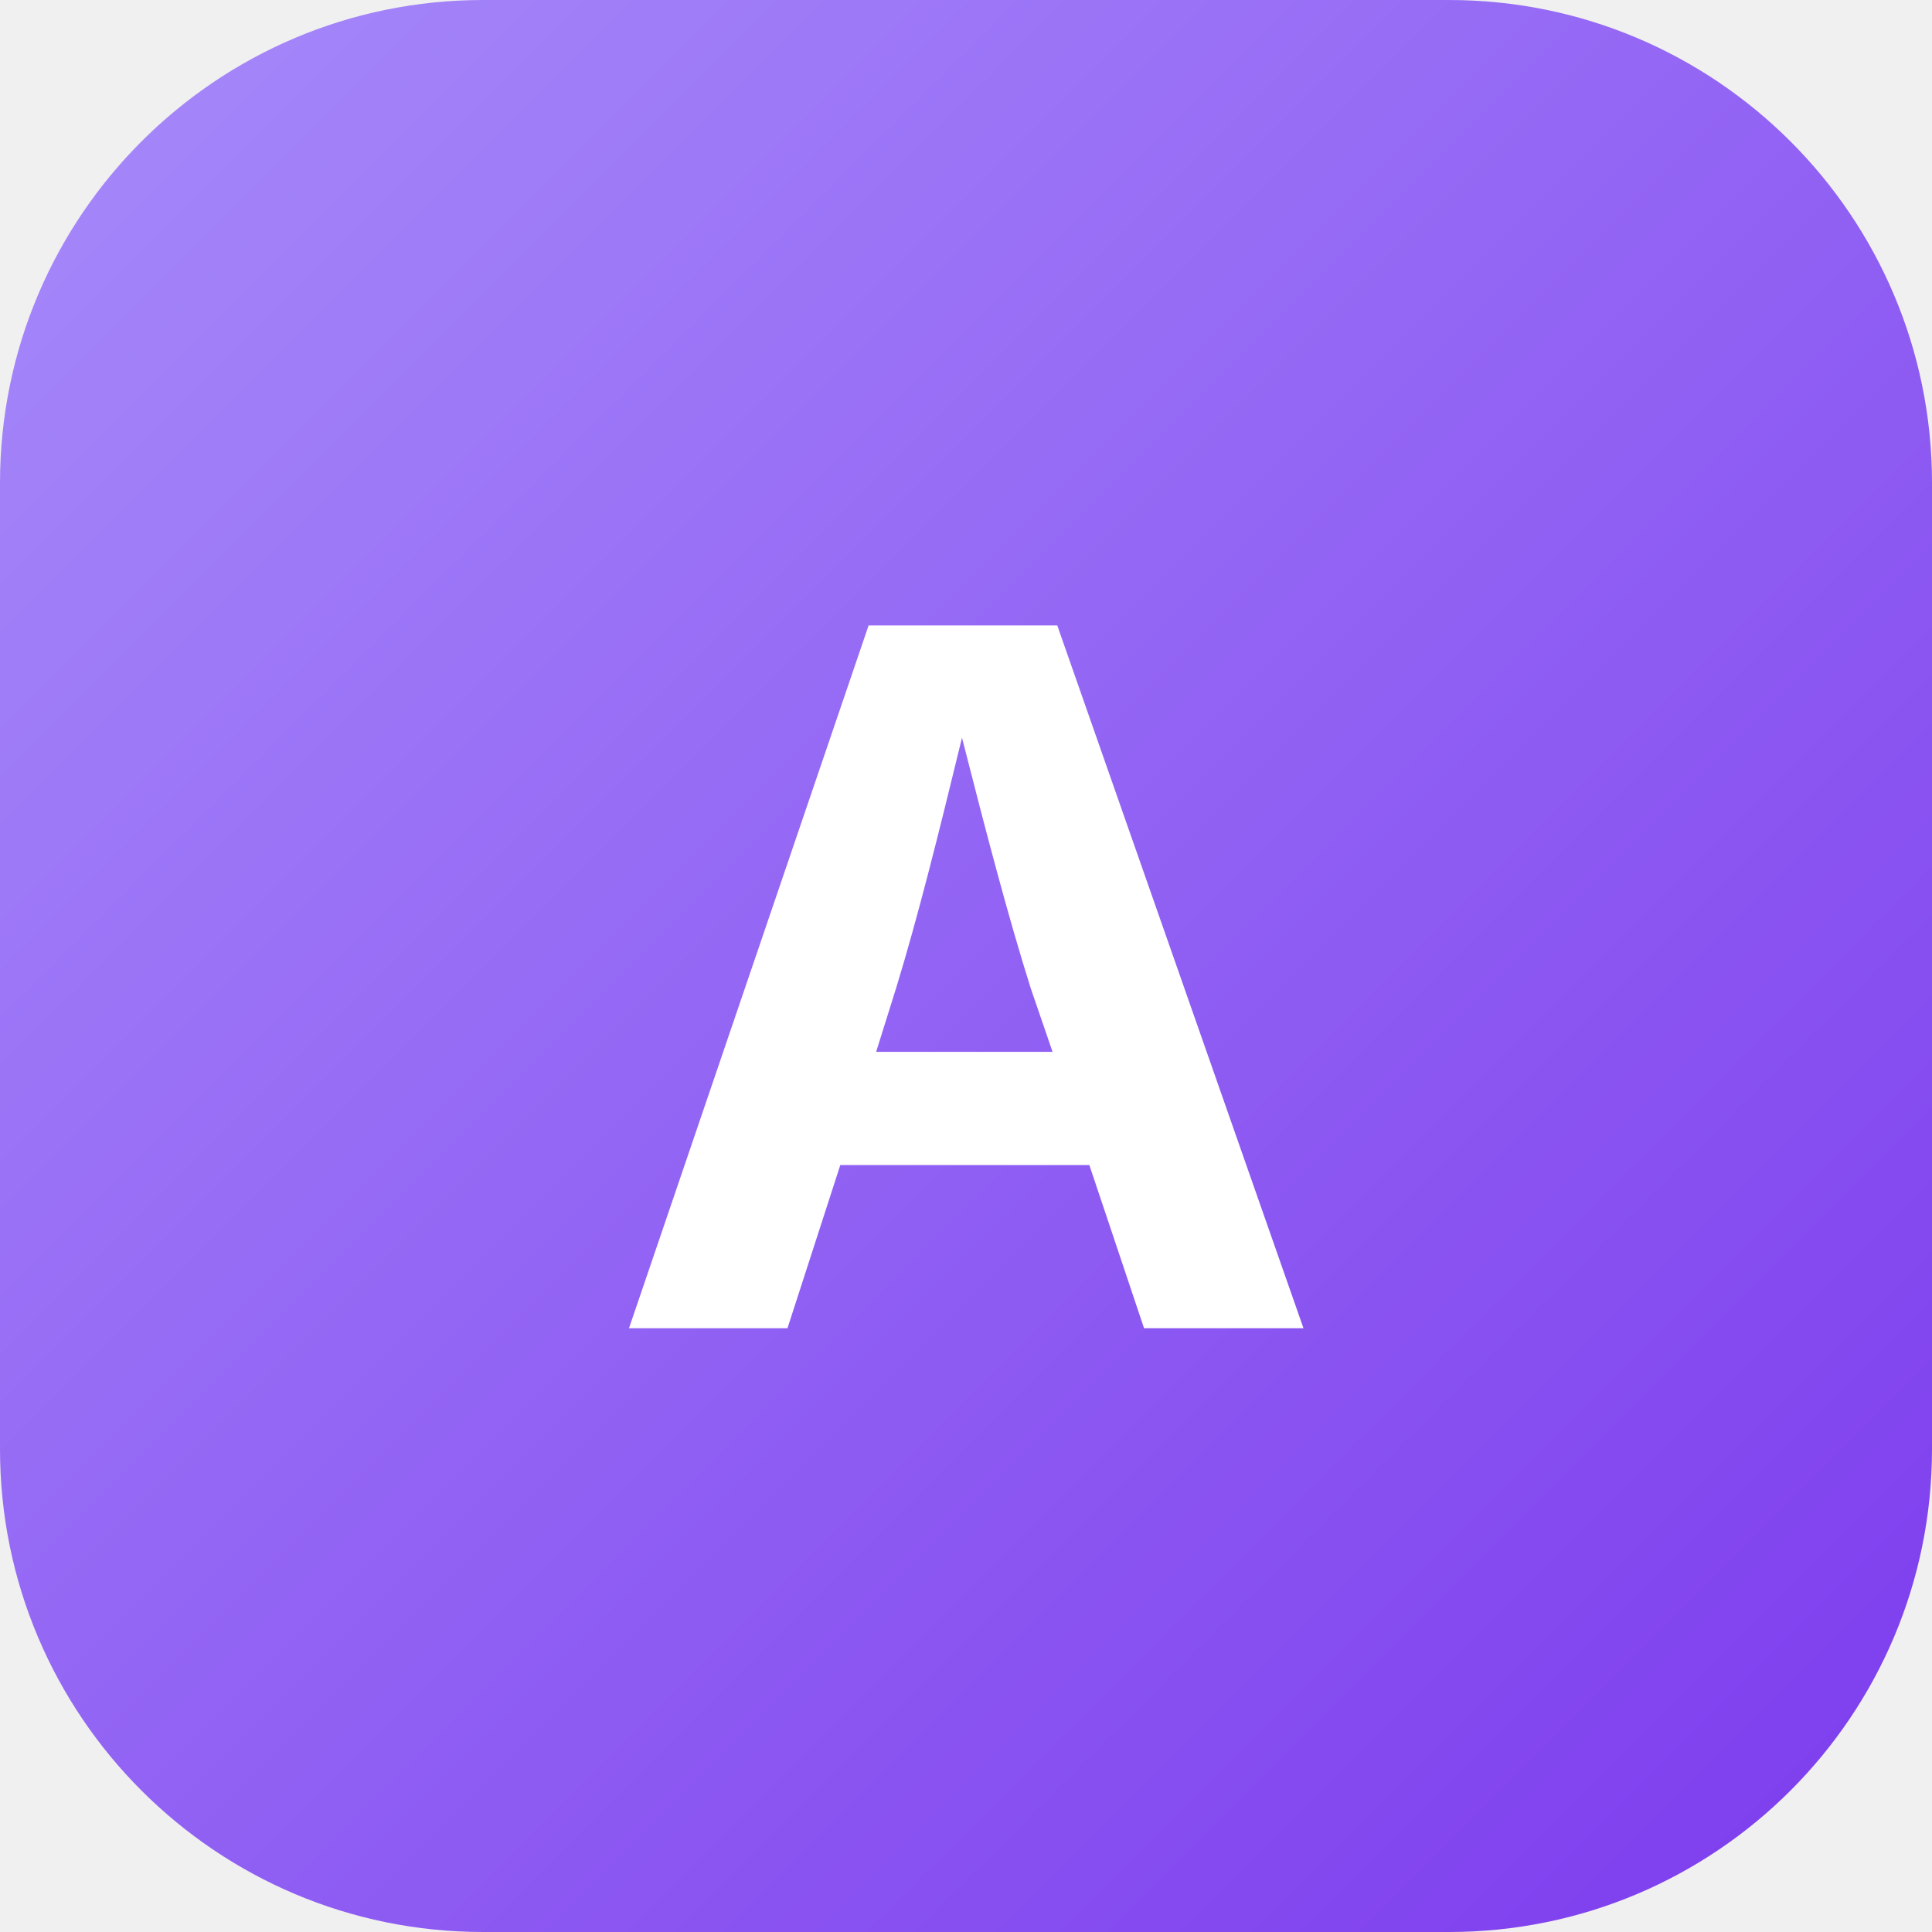
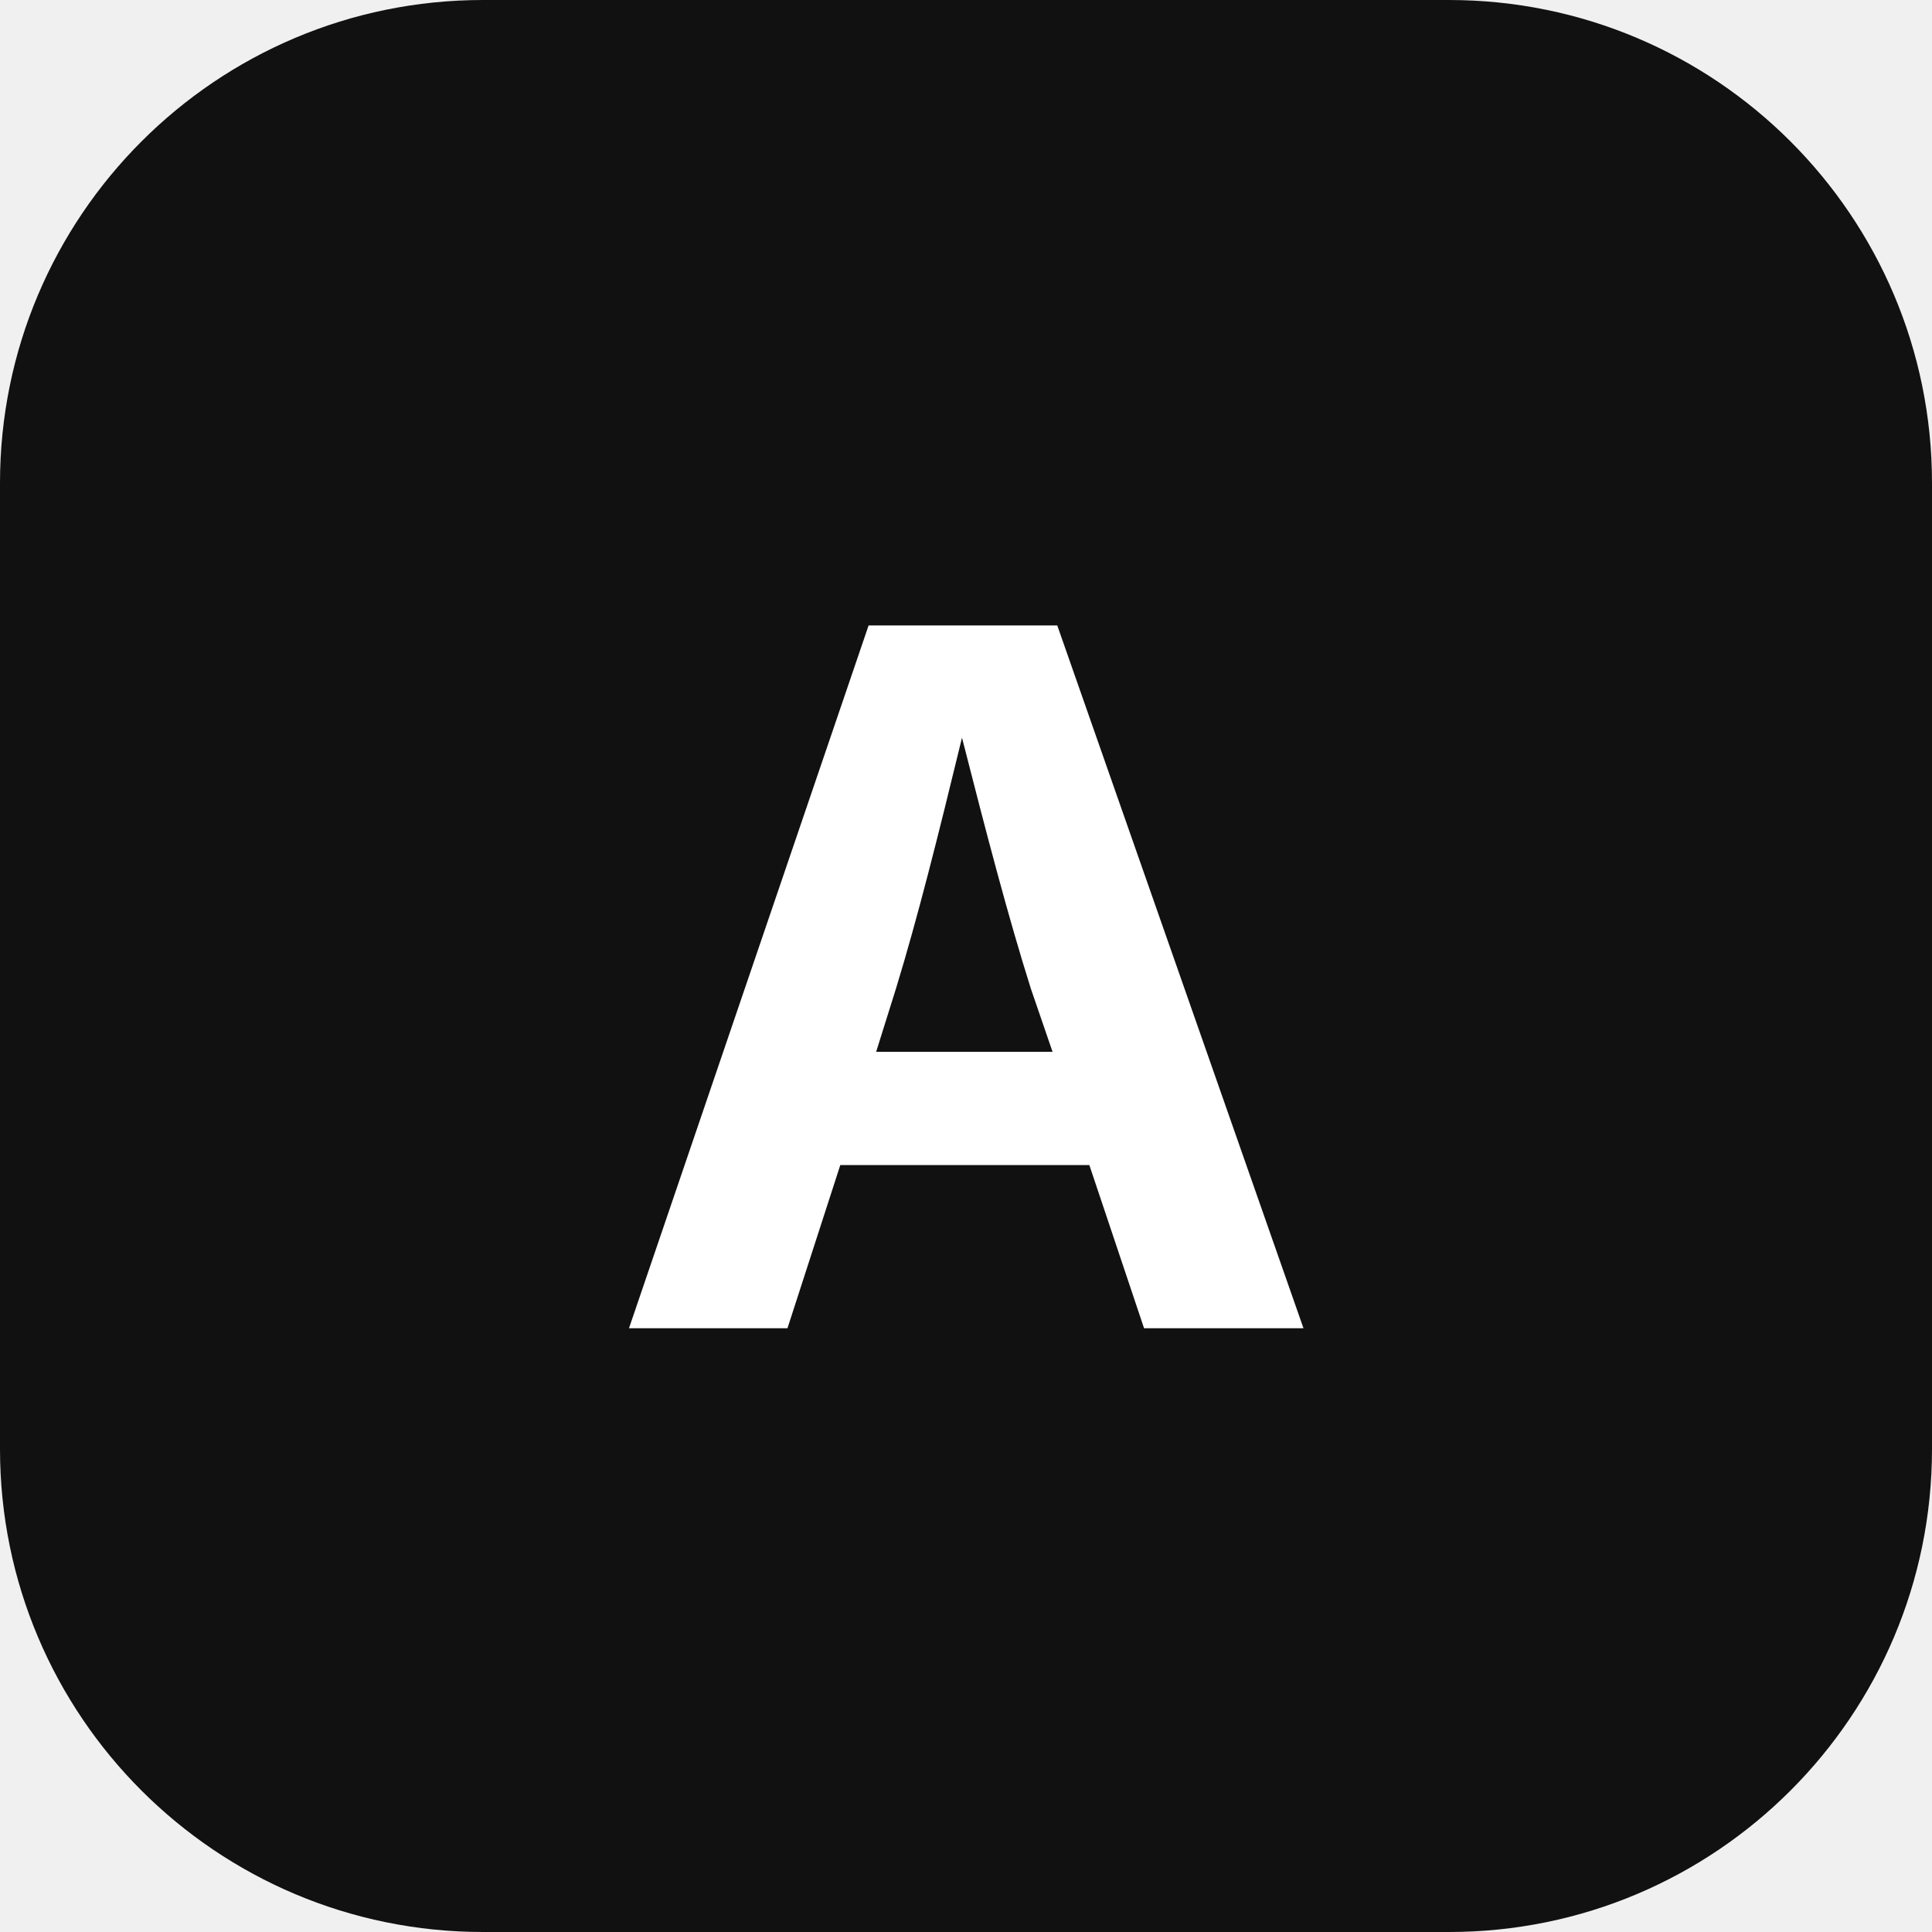
<svg xmlns="http://www.w3.org/2000/svg" viewBox="0 0 32 32">
-   <defs>
-     <linearGradient id="grad" x1="0%" y1="0%" x2="100%" y2="100%">
-       <stop offset="0%" style="stop-color:#A78BFA;stop-opacity:1" />
-       <stop offset="100%" style="stop-color:#7C3AED;stop-opacity:1" />
-     </linearGradient>
-   </defs>
-   <rect width="32" height="32" rx="8" fill="url(#grad)" />
+   <rect width="32" height="32" rx="8" fill="#111111" />
  <text x="16" y="22" font-family="Inter, -apple-system, sans-serif" font-size="16" font-weight="700" fill="white" text-anchor="middle">A</text>
</svg>
